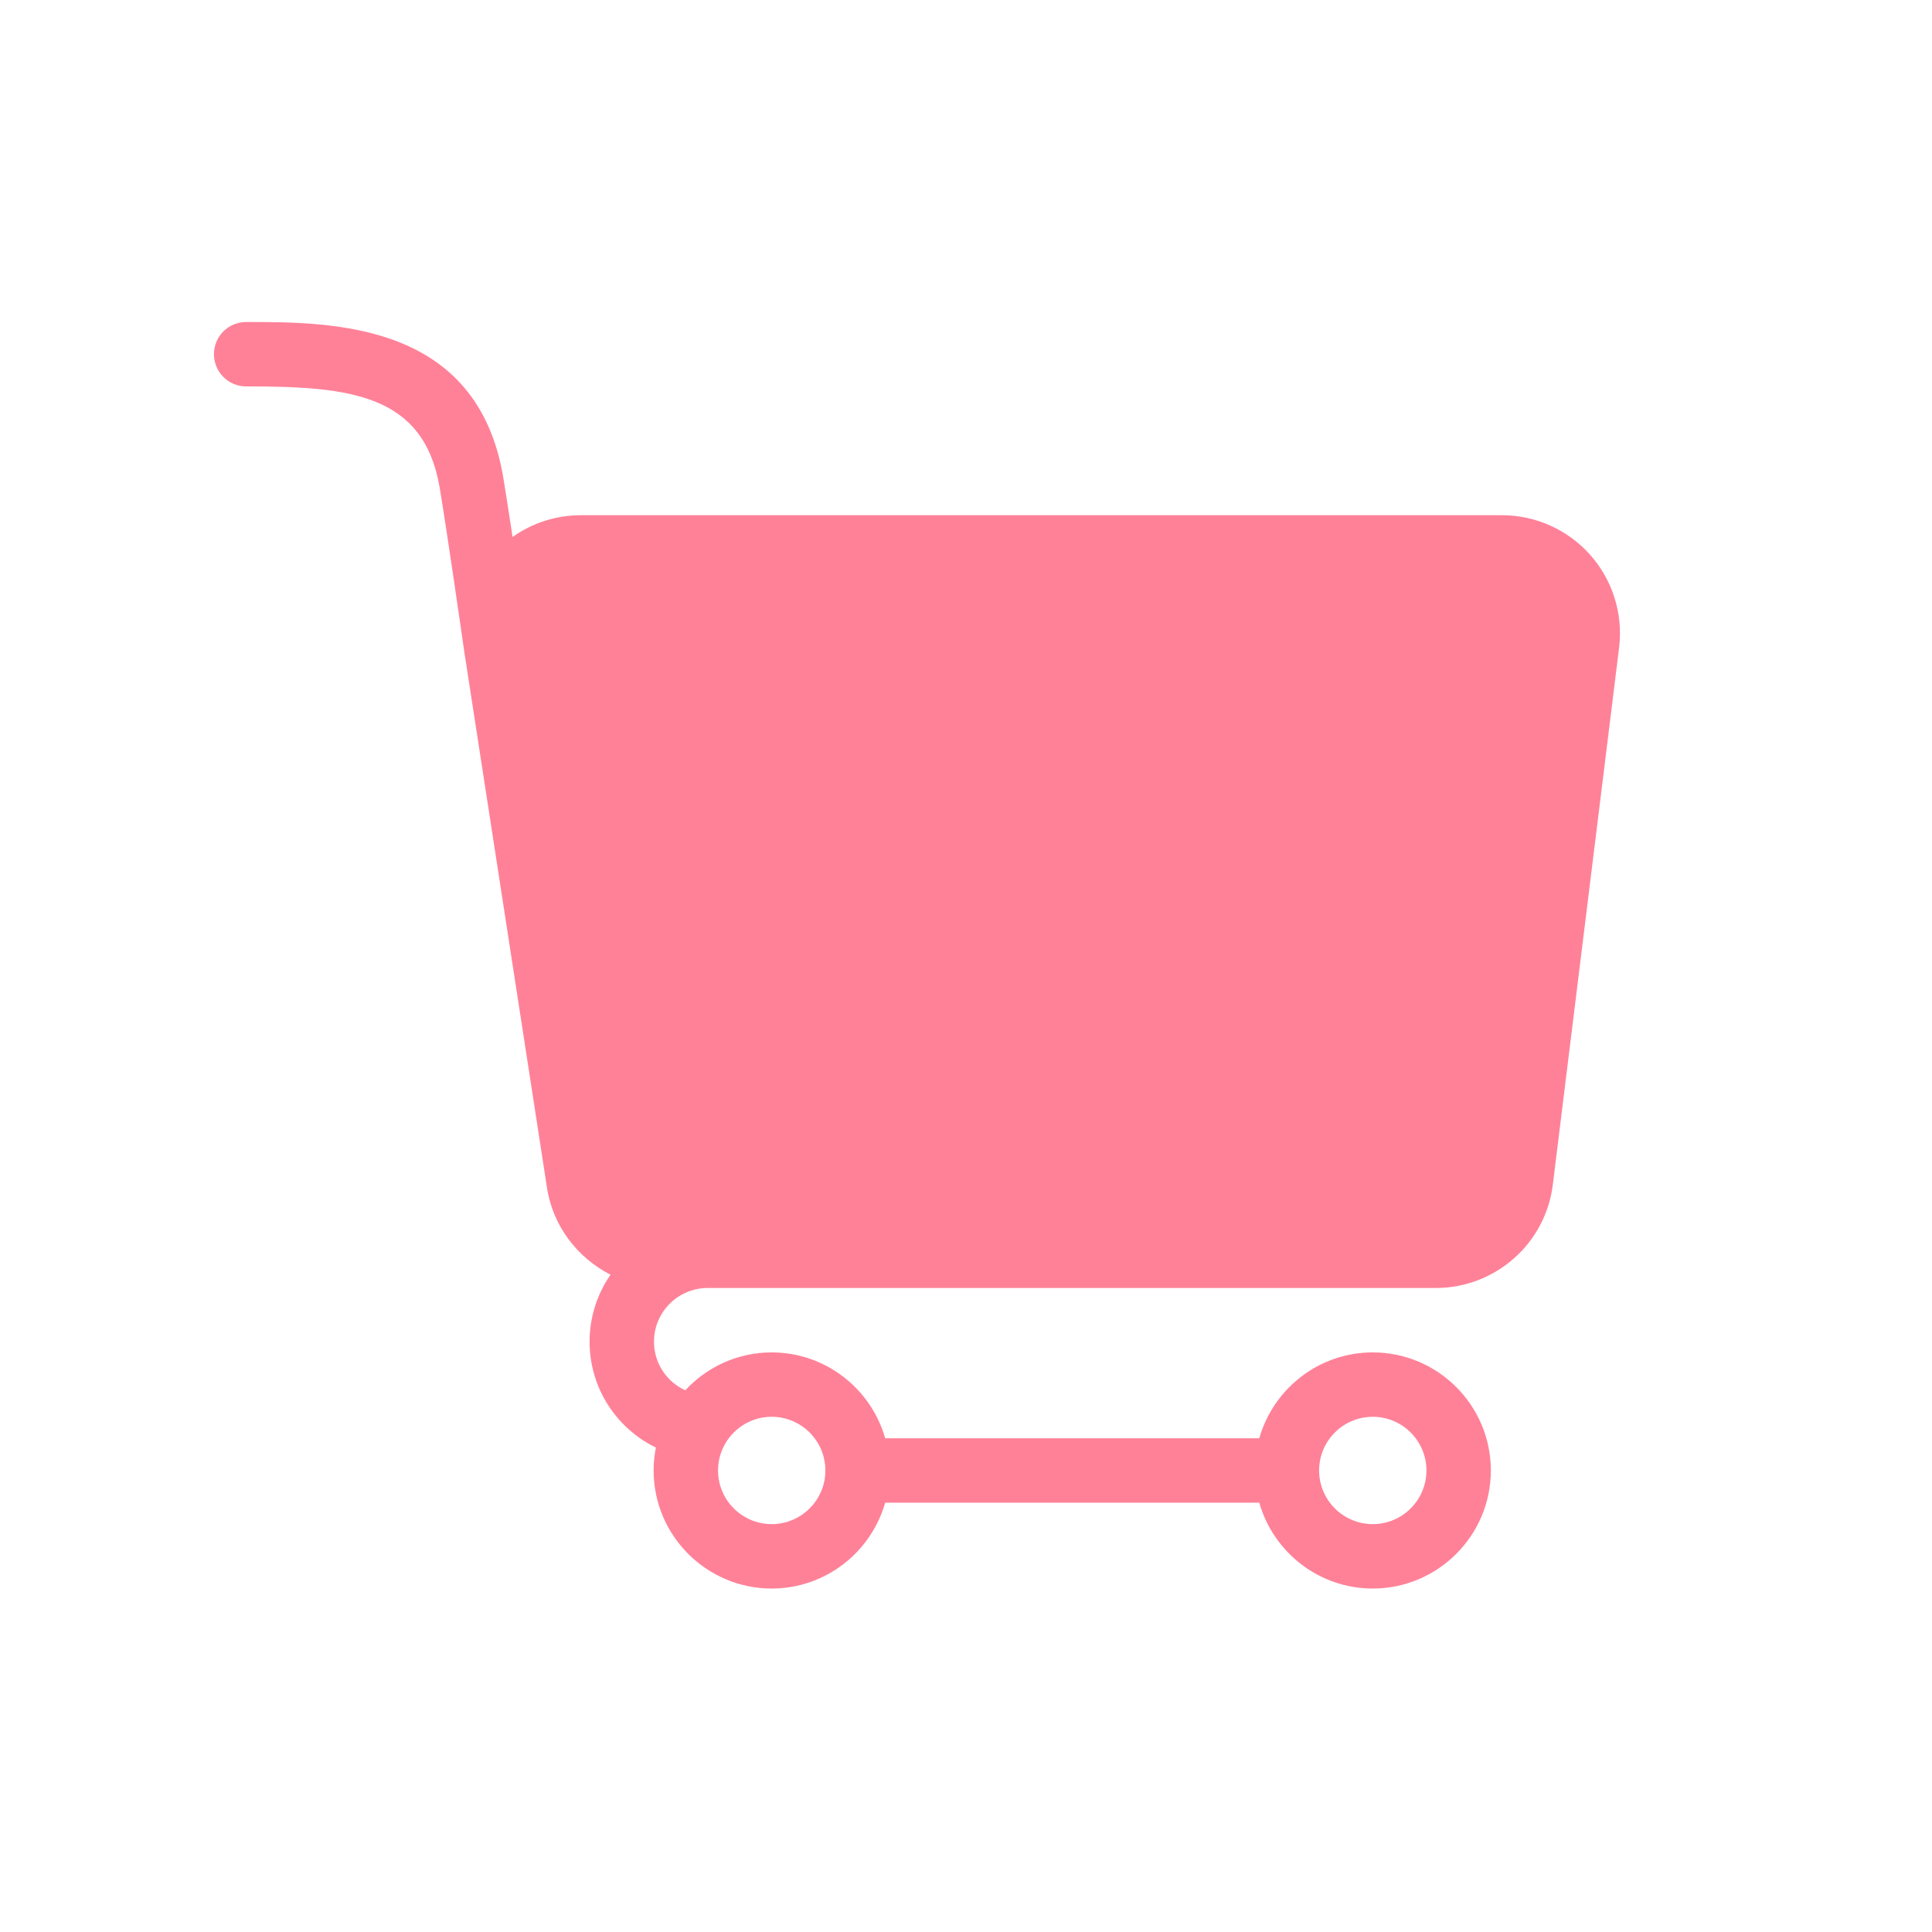
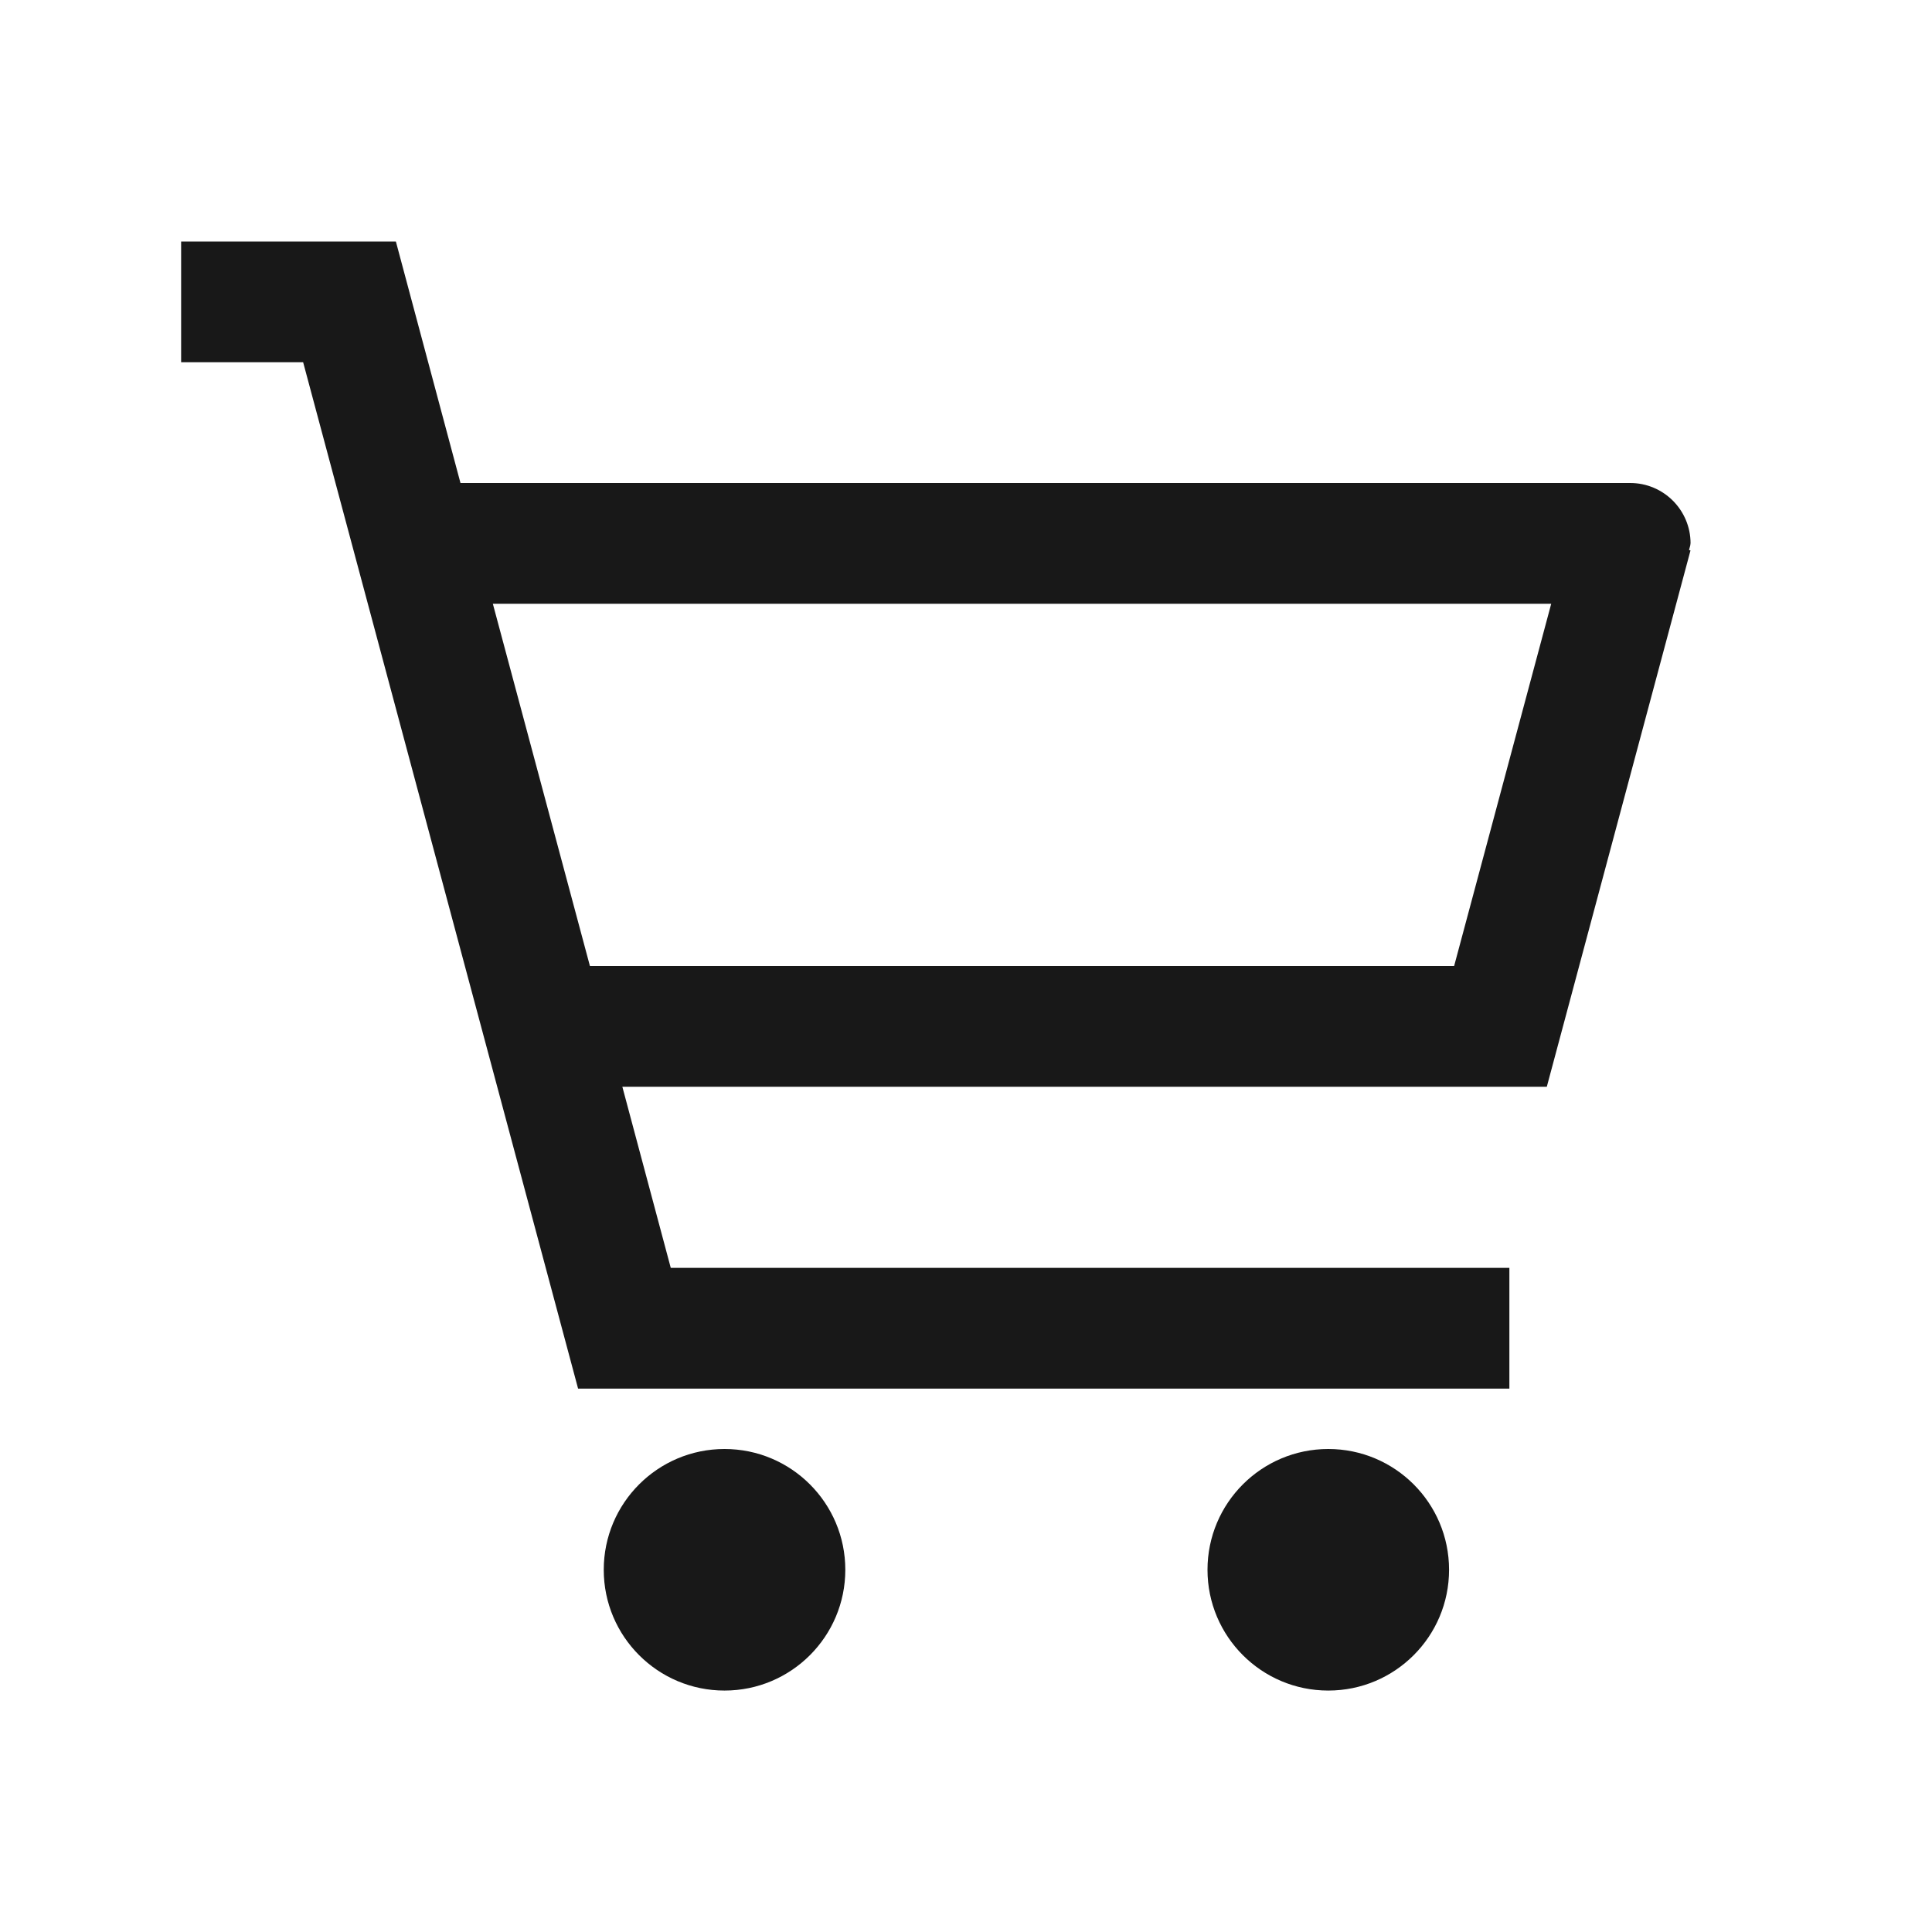
- <svg xmlns="http://www.w3.org/2000/svg" t="1543633843416" class="icon" style="" viewBox="0 0 1024 1024" version="1.1" p-id="9439" width="200" height="200">
+ <svg xmlns="http://www.w3.org/2000/svg" t="1629617273200" class="icon" viewBox="0 0 1024 1024" version="1.1" p-id="3214" width="200" height="200">
  <defs>
    <style type="text/css" />
  </defs>
-   <path d="M842.741 293.99C830.885 280.69 813.864 273.067 796.046 273.067L307.894 273.067c-13.107 0-25.748 4.096-36.227 11.56-1.809-11.981-3.573-23.438-4.904-31.437C252.996 170.667 176.287 170.667 130.458 170.667c-9.432 0-17.067 7.646-17.067 17.067s7.634 17.067 17.067 17.067c54.818 0 94.276 3.88 102.639 54.01 3.914 23.472 11.981 79.599 12.811 85.39 0.011 0.102 0.023 0.205 0.034 0.284 0.011 0.068 0.011 0.137 0.023 0.193l43.861 284.251c2.947 20.639 16.1 37.649 33.758 46.694-6.975 10.092-11.093 22.312-11.093 35.487 0 24.587 14.211 45.943 35.146 56.127-0.774 3.925-1.206 7.987-1.206 12.14 0 34.497 28.069 62.578 62.578 62.578 28.581 0 52.702-19.285 60.154-45.511l198.281 0c7.452 26.226 31.573 45.511 60.154 45.511 34.509 0 62.578-28.08 62.578-62.578s-28.069-62.578-62.578-62.578c-28.581 0-52.702 19.285-60.154 45.511L469.163 762.311c-7.452-26.226-31.573-45.511-60.154-45.511-18.091 0-34.361 7.76-45.796 20.082-9.842-4.471-16.589-14.336-16.589-25.771 0-15.69 12.766-28.444 28.444-28.444l385.866 0c31.835 0 58.561-23.848 62.157-55.319l35.123-284.592C860.251 325.052 854.608 307.28 842.741 293.99zM727.598 750.933c15.679 0 28.444 12.754 28.444 28.444s-12.766 28.444-28.444 28.444-28.444-12.754-28.444-28.444S711.908 750.933 727.598 750.933zM409.02 750.933c15.679 0 28.444 12.754 28.444 28.444s-12.766 28.444-28.444 28.444-28.444-12.754-28.444-28.444S393.33 750.933 409.02 750.933z" p-id="9440" fill="#ff8198" />
+   <path d="M384 768a64 64 0 1 0 0.032 128.032A64 64 0 0 0 384 768M704 768a64 64 0 1 0 0.032 128.032A64 64 0 0 0 704 768M312.672 512l-51.456-192h560.96l-51.456 192H312.672z m583.36-224a32 32 0 0 0-32-32H244.064L209.824 128H96v64h64.672l145.728 544H800v-64H355.52l-25.664-96H819.84l12.16-45.376 64-238.88-0.768-0.192C895.424 290.336 896 289.28 896 288z" fill="#181818" p-id="3215" />
</svg>
